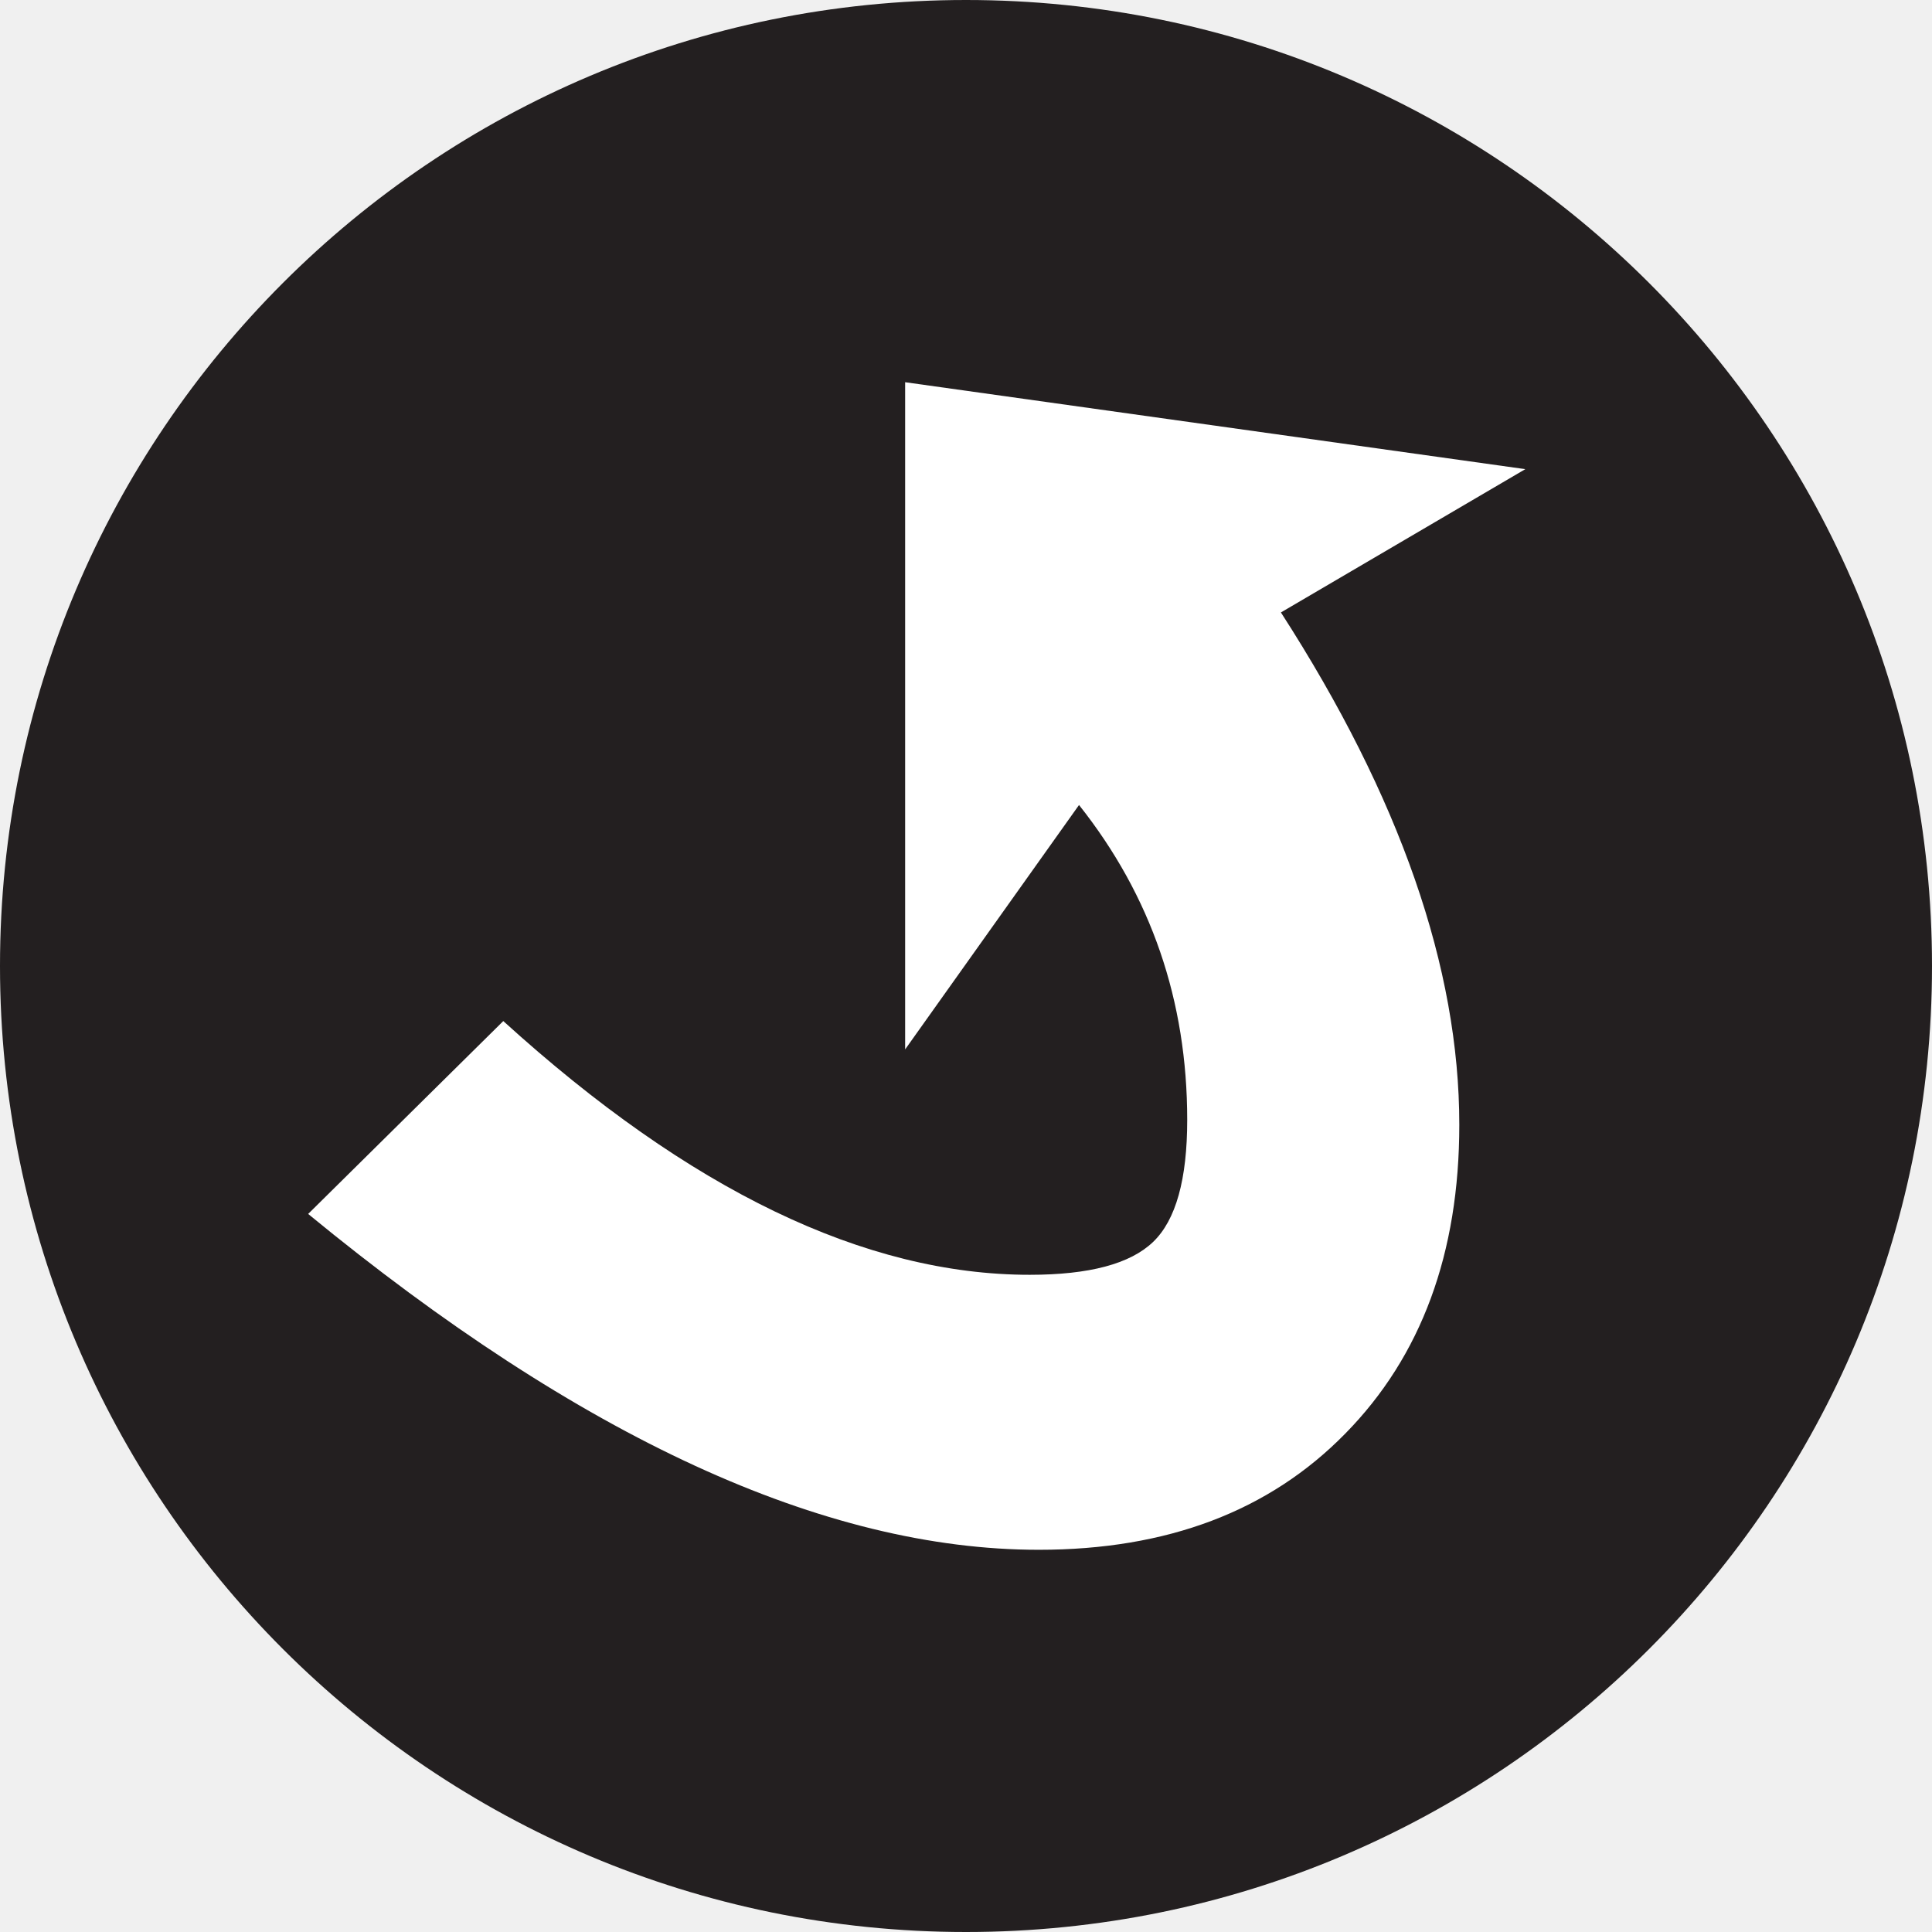
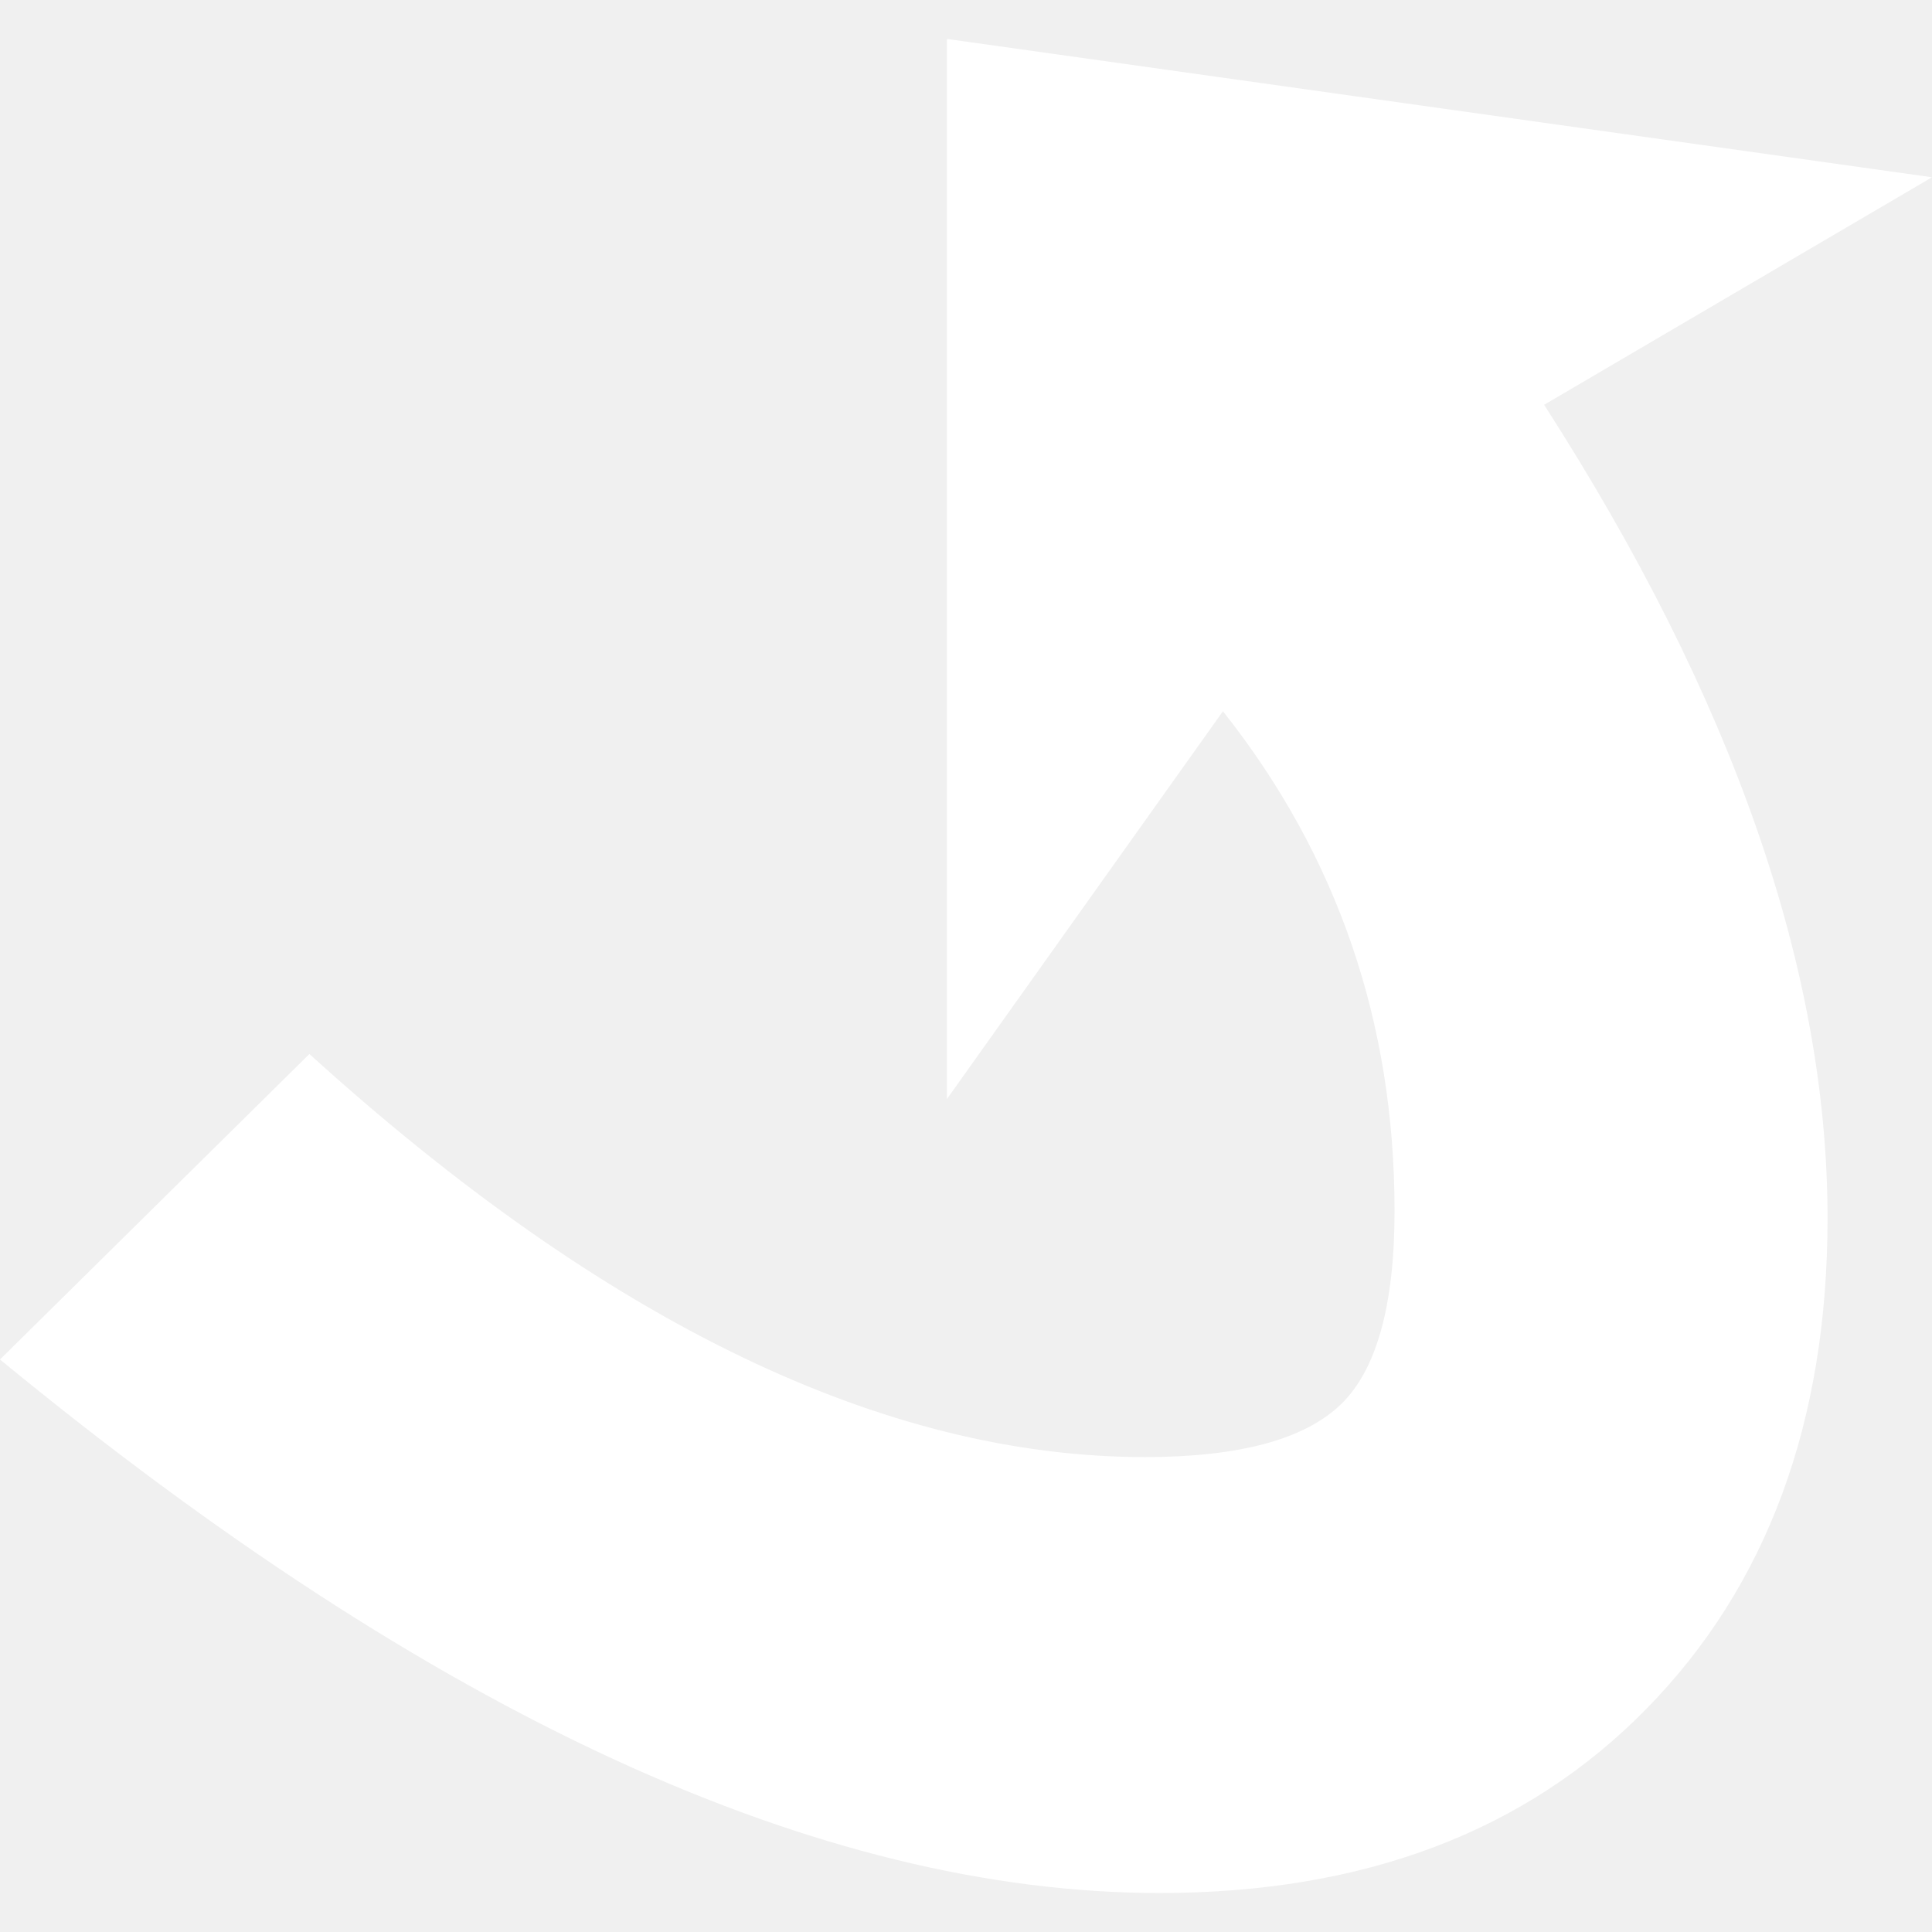
- <svg xmlns="http://www.w3.org/2000/svg" viewBox="0 0 600 600" version="1.1">
-   <circle cx="300" cy="300" r="300" fill="#231f20" />
-   <path d="m473.7 145.7-75.9 44.5c37 57.4 55.4 110.4 55.4 159.1 0 39.9-11.8 71.9-35.4 95.9-23.6 24.1-55.3 36.1-95.2 36.1-66.7 0-142.3-34.8-226.9-104.3l60.6-59.9c57.9 52.6 112.4 78.8 163.5 78.8 18.5 0 31.2-3.4 38.3-10.2 7.1-6.8 10.6-19.5 10.6-37.9 0-37-11.2-69.6-33.6-97.8l-54 75.9 0-207.2 192.6 27" fill="#fff" />
+ <svg xmlns="http://www.w3.org/2000/svg" id="svg8" version="1.1" viewBox="0 0 104.246 104.246" height="104.246mm" width="104.246mm">
+   <defs id="defs2" />
+   <g transform="translate(-33.90315,-86.11898)" id="layer1">
+     <path style="fill:#ffffff;stroke-width:0.265;fill-opacity:1" d="m 84.994,88.275 v 57.15 l 14.896,-20.929 c 6.165,7.779 9.26,16.775 9.26,26.961 0,5.106 -0.979,8.599 -2.91,10.451 -1.958,1.879 -5.477,2.831 -10.557,2.831 -14.076,0 -29.104,-7.25 -45.085,-21.749 l -16.695,16.484 c 23.336,19.182 44.212,28.787 62.574,28.787 11.007,0 19.764,-3.307 26.273,-9.948 6.509,-6.641 9.763,-15.478 9.763,-26.458 0,-13.414 -5.106,-28.046 -15.293,-43.894 l 20.929,-12.277 -53.128,-7.461" id="path817" />
+   </g>
</svg>
